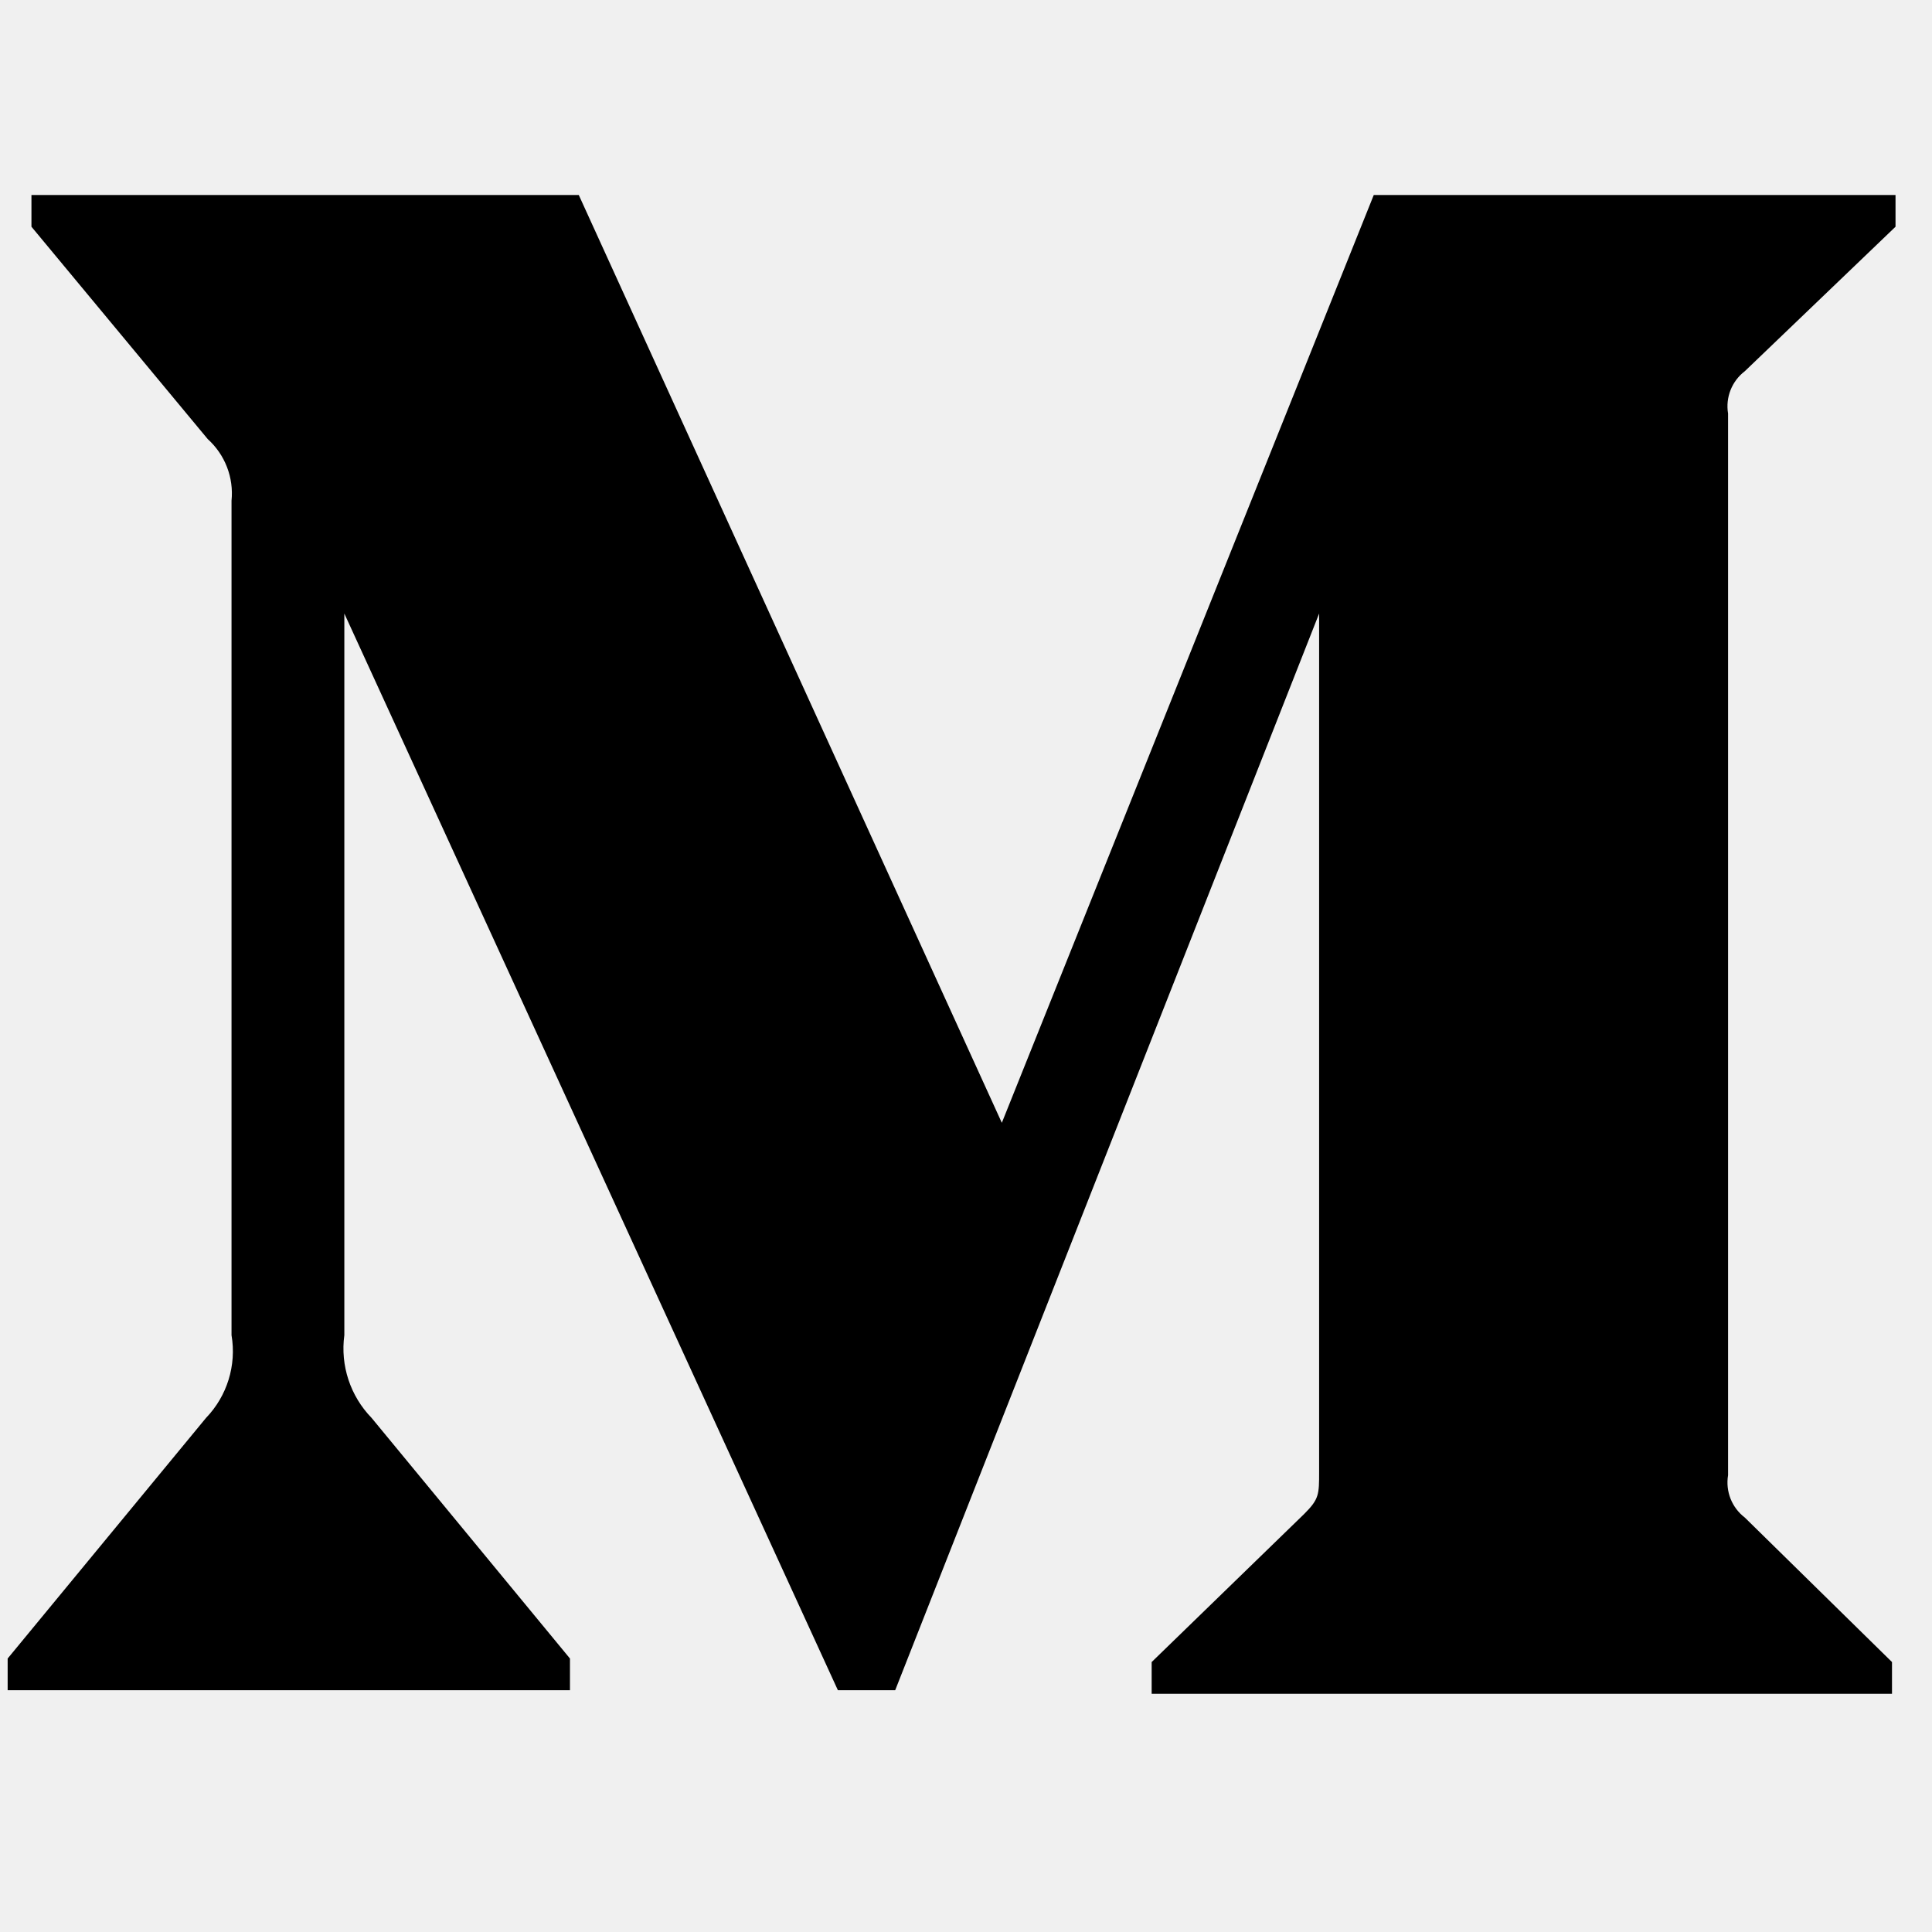
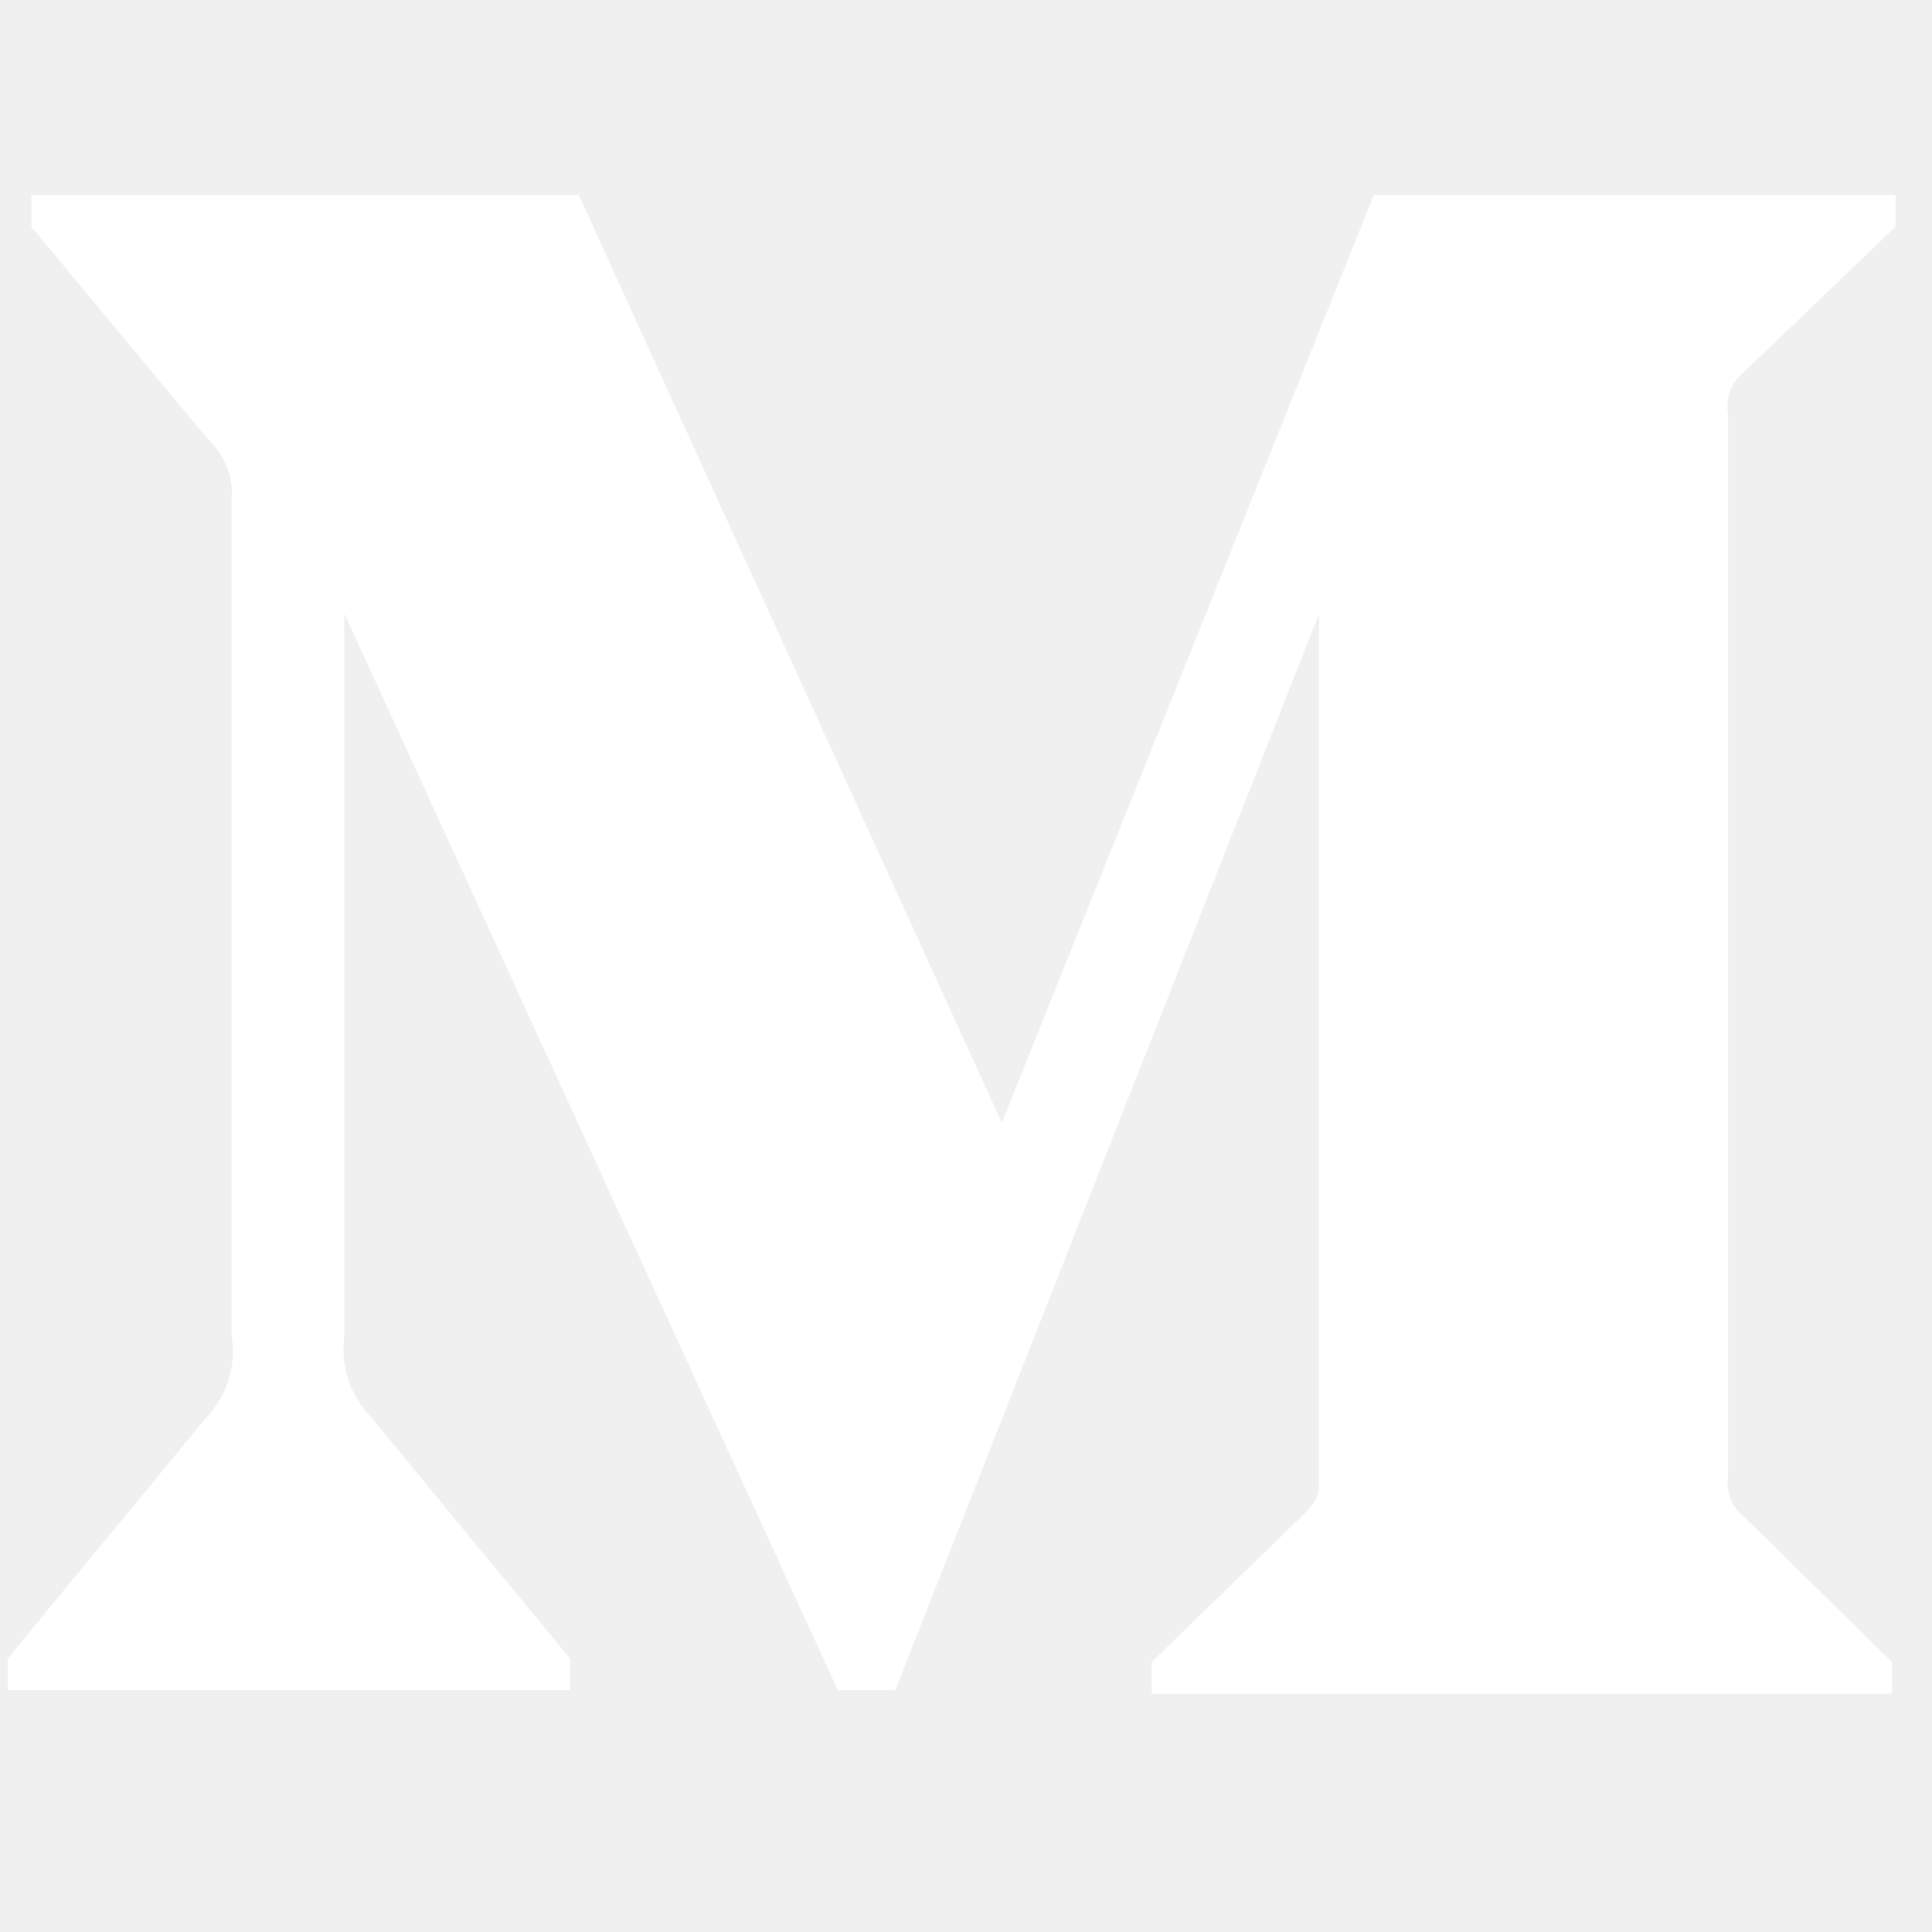
<svg xmlns="http://www.w3.org/2000/svg" width="50px" viewBox="40 40 176 176" version="1.1" preserveAspectRatio="xMidYMid">
  <g>
-     <path d="M61.091,85.617 C61.305,83.505 60.499,81.419 58.923,79.998 L42.865,60.654 L42.865,57.764 L92.725,57.764 L131.264,142.285 L165.146,57.764 L212.677,57.764 L212.677,60.654 L198.947,73.817 C197.764,74.72 197.177,76.203 197.422,77.67 L197.422,174.391 C197.177,175.859 197.764,177.342 198.947,178.244 L212.356,191.408 L212.356,194.297 L144.913,194.297 L144.913,191.408 L158.803,177.923 C160.168,176.559 160.168,176.157 160.168,174.07 L160.168,95.891 L121.549,193.976 L116.33,193.976 L71.368,95.891 L71.368,161.629 C70.993,164.393 71.911,167.175 73.857,169.174 L91.922,191.087 L91.922,193.976 L40.697,193.976 L40.697,191.087 L58.763,169.174 C60.694,167.172 61.559,164.371 61.091,161.629 L61.091,85.617 Z" fill="#000000" />
+     <path d="M61.091,85.617 C61.305,83.505 60.499,81.419 58.923,79.998 L42.865,60.654 L42.865,57.764 L92.725,57.764 L131.264,142.285 L165.146,57.764 L212.677,57.764 L212.677,60.654 L198.947,73.817 C197.764,74.72 197.177,76.203 197.422,77.67 L197.422,174.391 C197.177,175.859 197.764,177.342 198.947,178.244 L212.356,191.408 L212.356,194.297 L144.913,194.297 L144.913,191.408 L158.803,177.923 C160.168,176.559 160.168,176.157 160.168,174.07 L160.168,95.891 L121.549,193.976 L116.33,193.976 L71.368,95.891 L71.368,161.629 C70.993,164.393 71.911,167.175 73.857,169.174 L91.922,191.087 L91.922,193.976 L40.697,193.976 L40.697,191.087 L58.763,169.174 C60.694,167.172 61.559,164.371 61.091,161.629 L61.091,85.617 Z" fill="#fff" />
  </g>
</svg>
